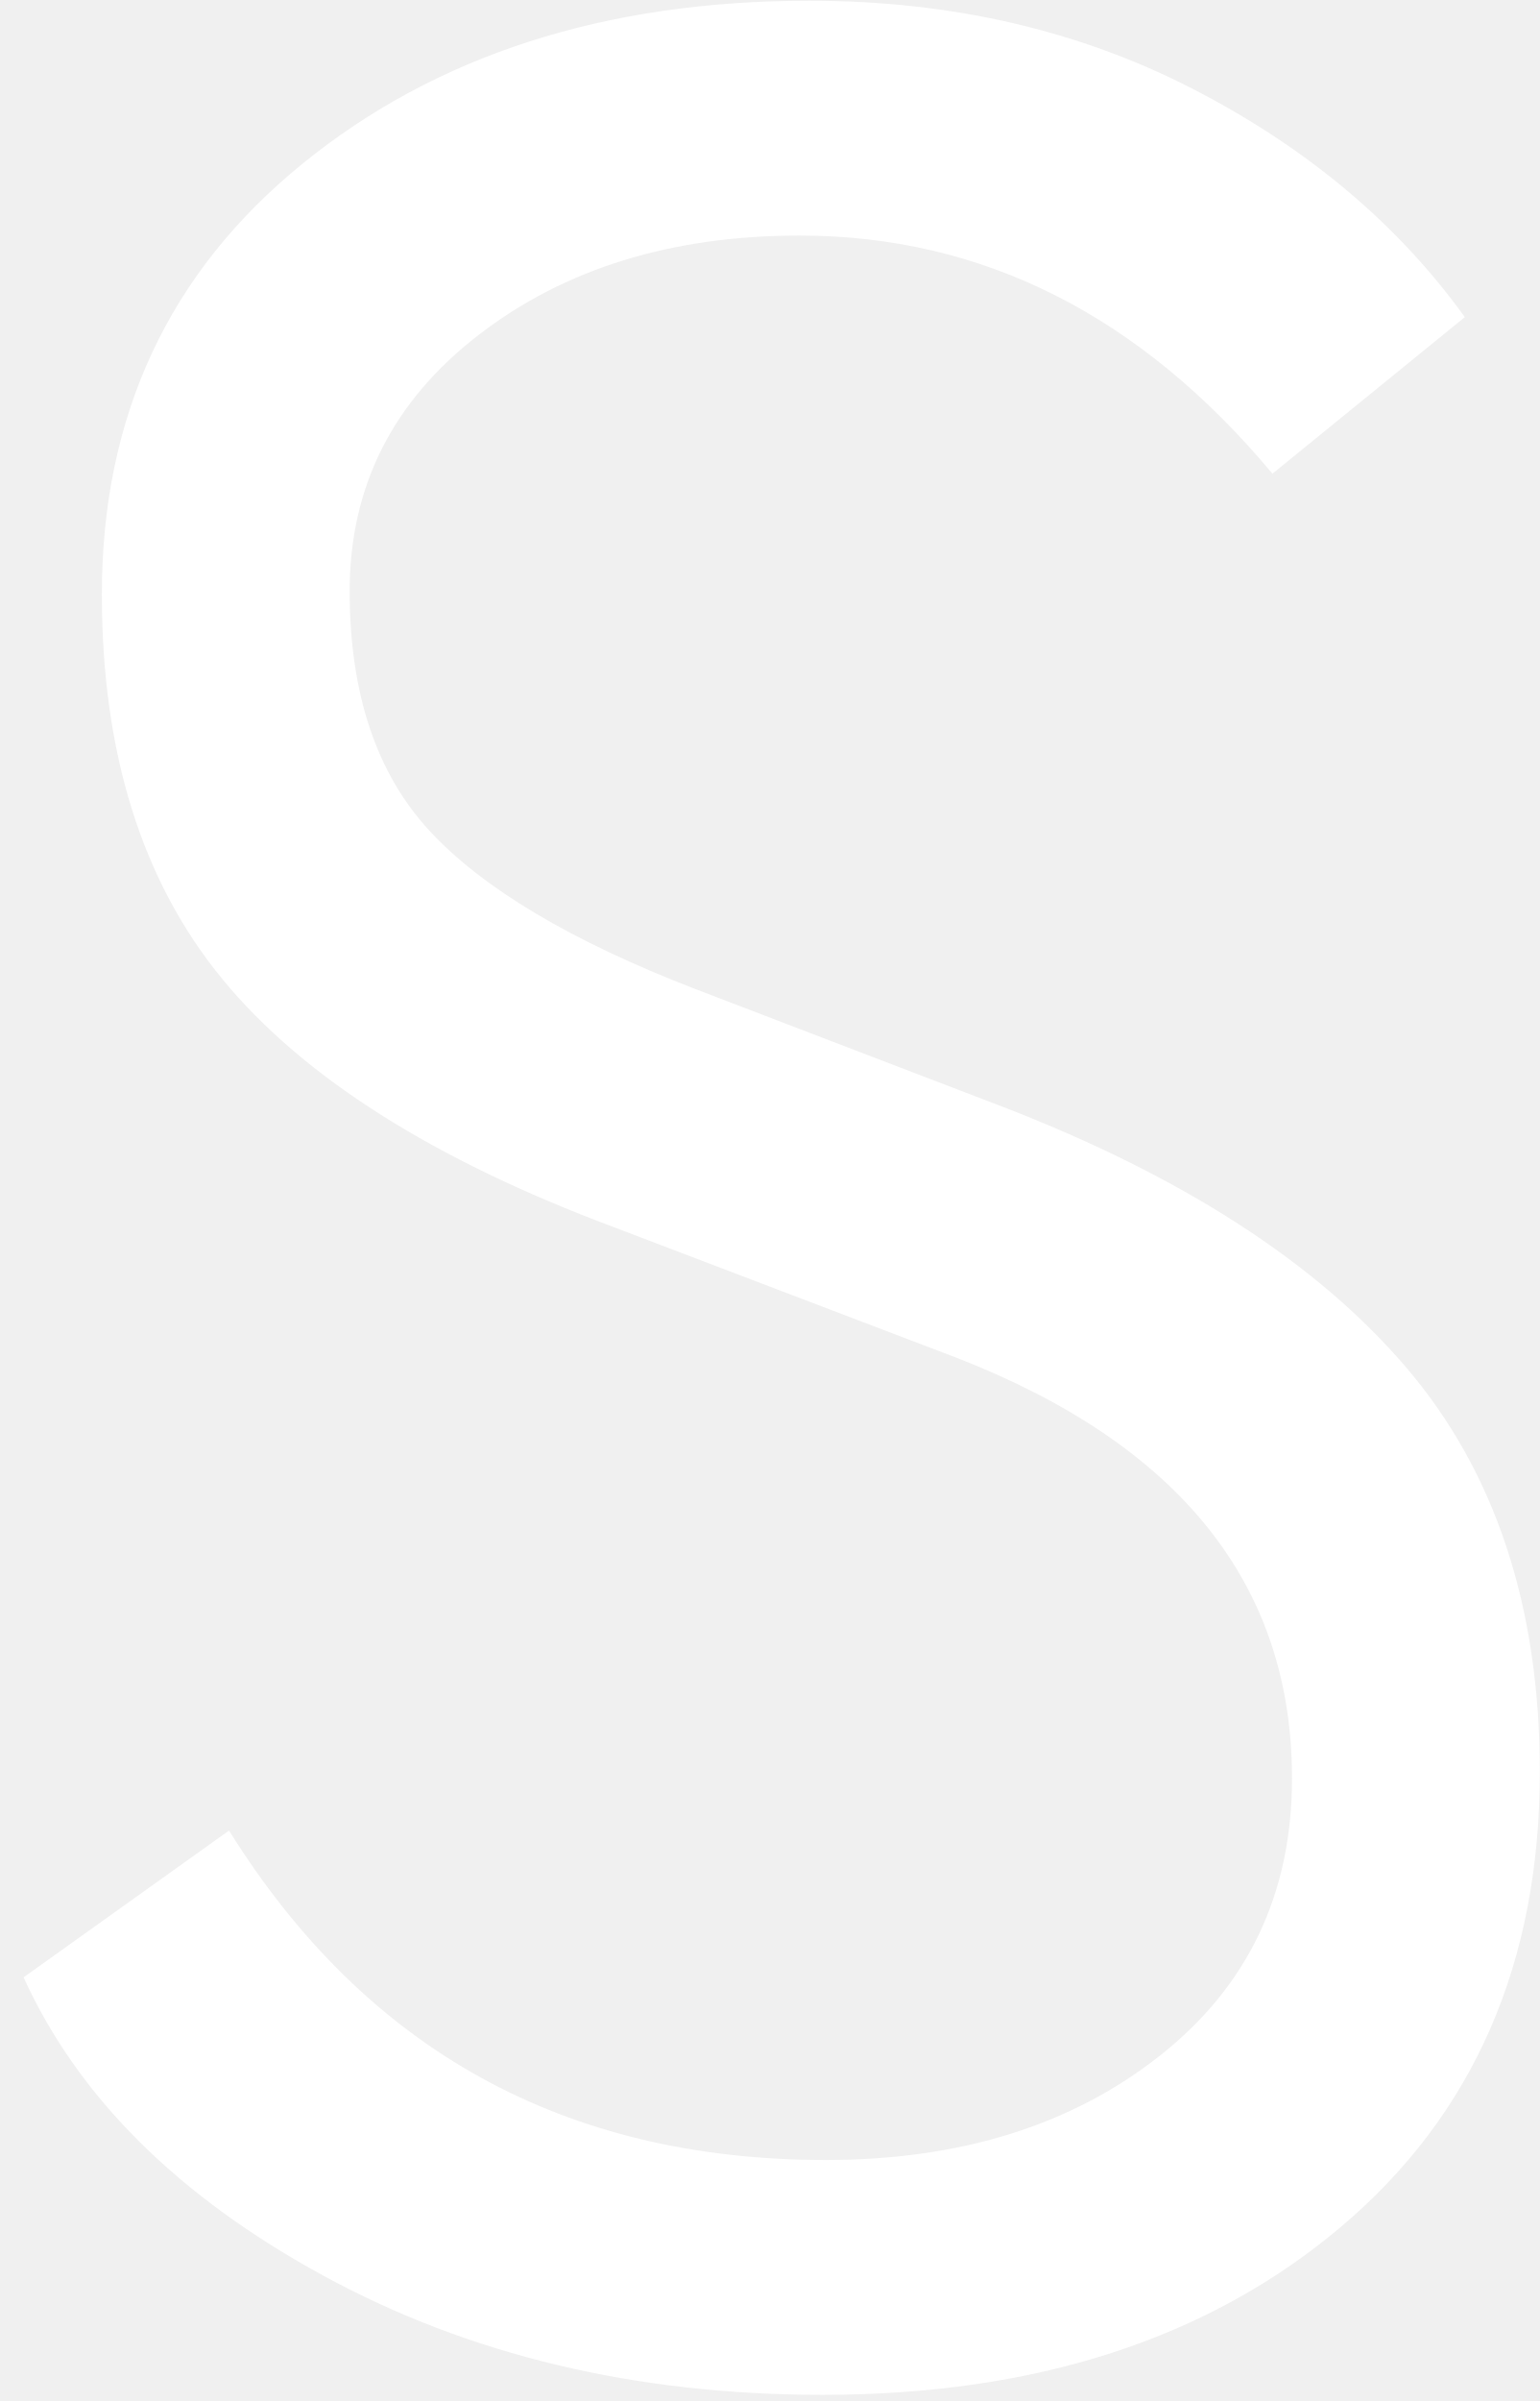
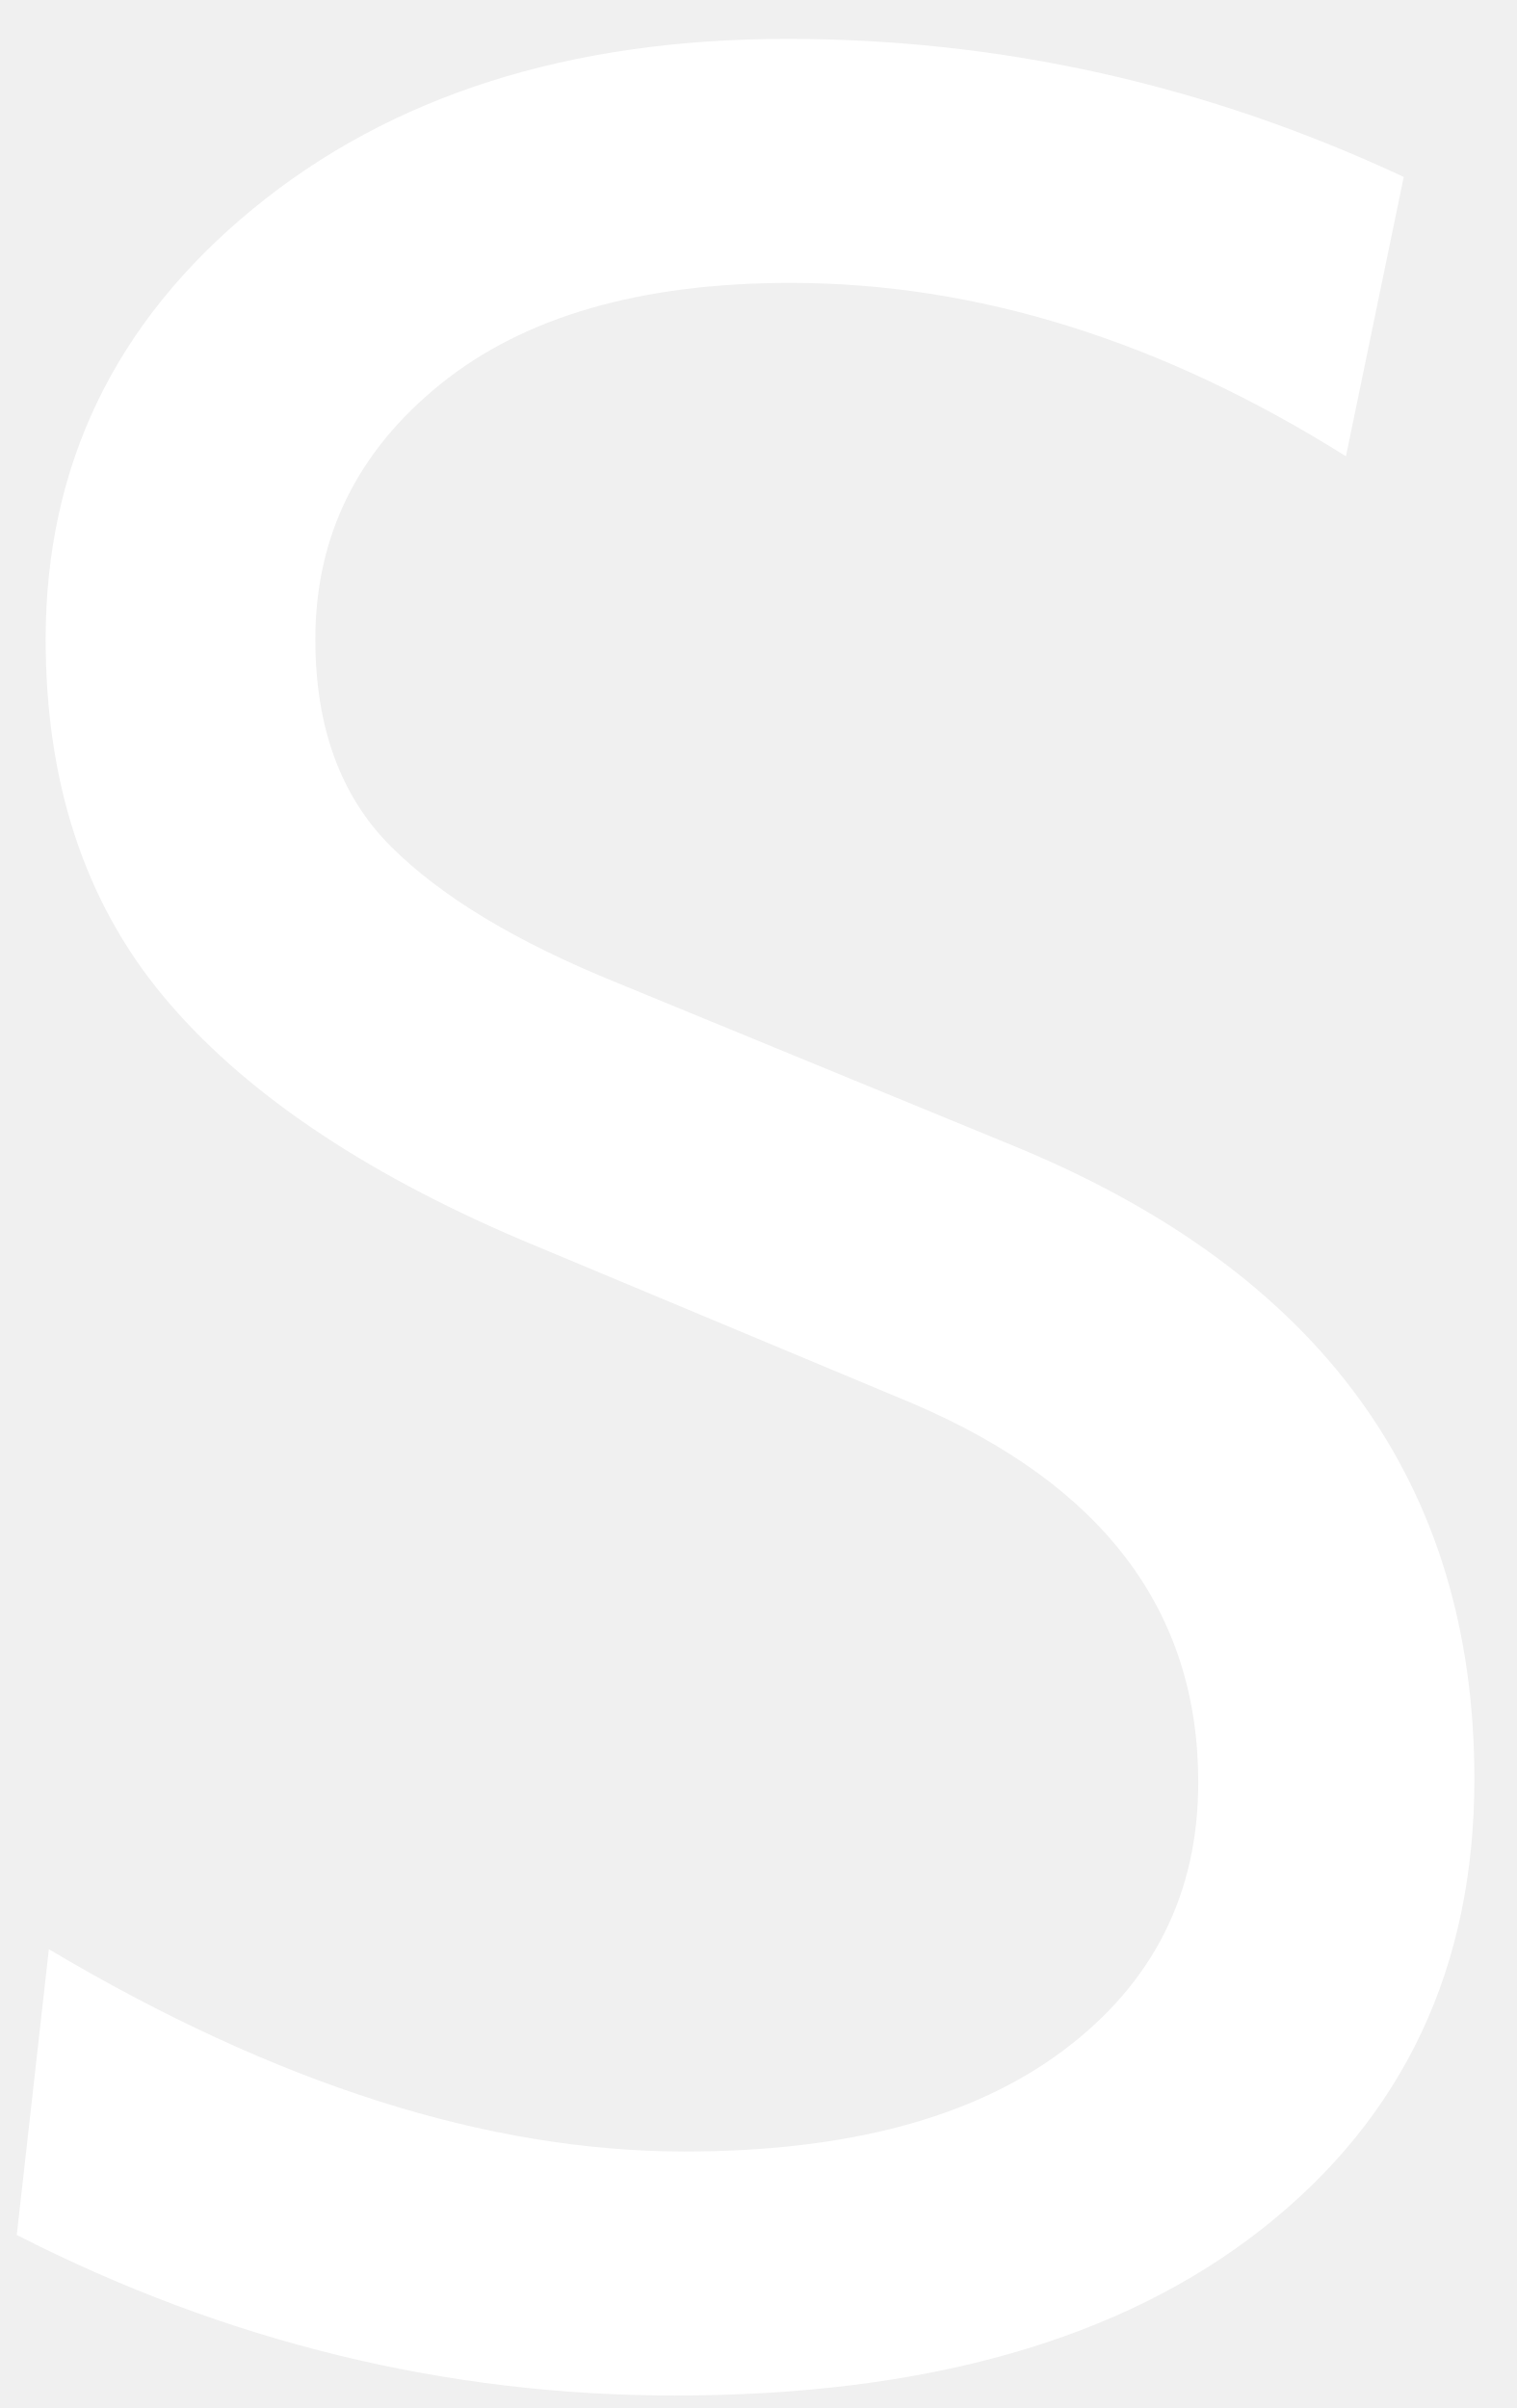
- <svg xmlns="http://www.w3.org/2000/svg" width="34px" height="53px" viewBox="0 0 34 53" version="1.1">
+ <svg xmlns="http://www.w3.org/2000/svg" width="34px" height="54px" viewBox="0 0 34 54" version="1.1">
  <g id="Page-1" stroke="none" stroke-width="1" fill="none" fill-rule="evenodd">
-     <g id="Group-3" transform="translate(-203, -39)" fill="#FFFFFF" fill-rule="nonzero">
-       <g id="WGSANA" transform="translate(42.889, 39.016)">
-         <path d="M178.272,52.848 C174.144,52.848 170.472,51.972 167.256,50.22 C164.04,48.468 161.832,46.272 160.632,43.632 L165.168,40.392 C168.192,45.24 172.584,47.664 178.344,47.664 C181.32,47.664 183.78,46.896 185.724,45.36 C187.668,43.824 188.64,41.784 188.64,39.24 C188.64,34.968 186.168,31.872 181.224,29.952 L173.664,27.072 C169.68,25.584 166.8,23.76 165.024,21.6 C163.248,19.44 162.36,16.608 162.36,13.104 C162.36,9.168 163.836,6 166.788,3.6 C169.74,1.2 173.472,0 177.984,0 C181.104,0 183.924,0.648 186.444,1.944 C188.964,3.24 190.968,4.92 192.456,6.984 L188.208,10.44 C185.28,6.936 181.8,5.184 177.768,5.184 C174.936,5.184 172.572,5.916 170.676,7.38 C168.78,8.844 167.832,10.728 167.832,13.032 C167.832,15.288 168.42,17.052 169.596,18.324 C170.772,19.596 172.728,20.76 175.464,21.816 L182.232,24.408 C186.216,25.944 189.192,27.864 191.16,30.168 C193.128,32.472 194.112,35.448 194.112,39.096 C194.112,43.32 192.648,46.668 189.72,49.14 C186.792,51.612 182.976,52.848 178.272,52.848 Z" id="Path" />
-       </g>
+     <g id="logo-mobile" transform="translate(-148.28, 0.872)" fill="#FFFFFF" fill-rule="nonzero">
+       <path d="M181.344,39.024 C181.344,43.248 179.76,46.608 176.592,49.104 C173.424,51.6 169.032,52.848 163.416,52.848 C158.28,52.848 153.36,51.648 148.656,49.248 L149.376,42.84 C154.464,45.864 159.216,47.376 163.632,47.376 C167.28,47.376 170.112,46.62 172.128,45.108 C174.144,43.596 175.152,41.592 175.152,39.096 C175.152,35.256 173.016,32.424 168.744,30.6 L159.96,26.928 C156.36,25.392 153.684,23.568 151.932,21.456 C150.18,19.344 149.304,16.68 149.304,13.464 C149.304,9.576 150.852,6.36 153.948,3.816 C157.044,1.272 161.04,0 165.936,0 C170.736,0 175.344,1.032 179.76,3.096 L178.464,9.36 C174.336,6.768 170.184,5.472 166.008,5.472 C162.648,5.472 160.032,6.228 158.16,7.74 C156.288,9.252 155.352,11.16 155.352,13.464 C155.352,15.432 155.916,16.98 157.044,18.108 C158.172,19.236 159.864,20.256 162.12,21.168 L171.048,24.84 C177.912,27.672 181.344,32.4 181.344,39.024 Z" id="Path" />
    </g>
  </g>
</svg>
